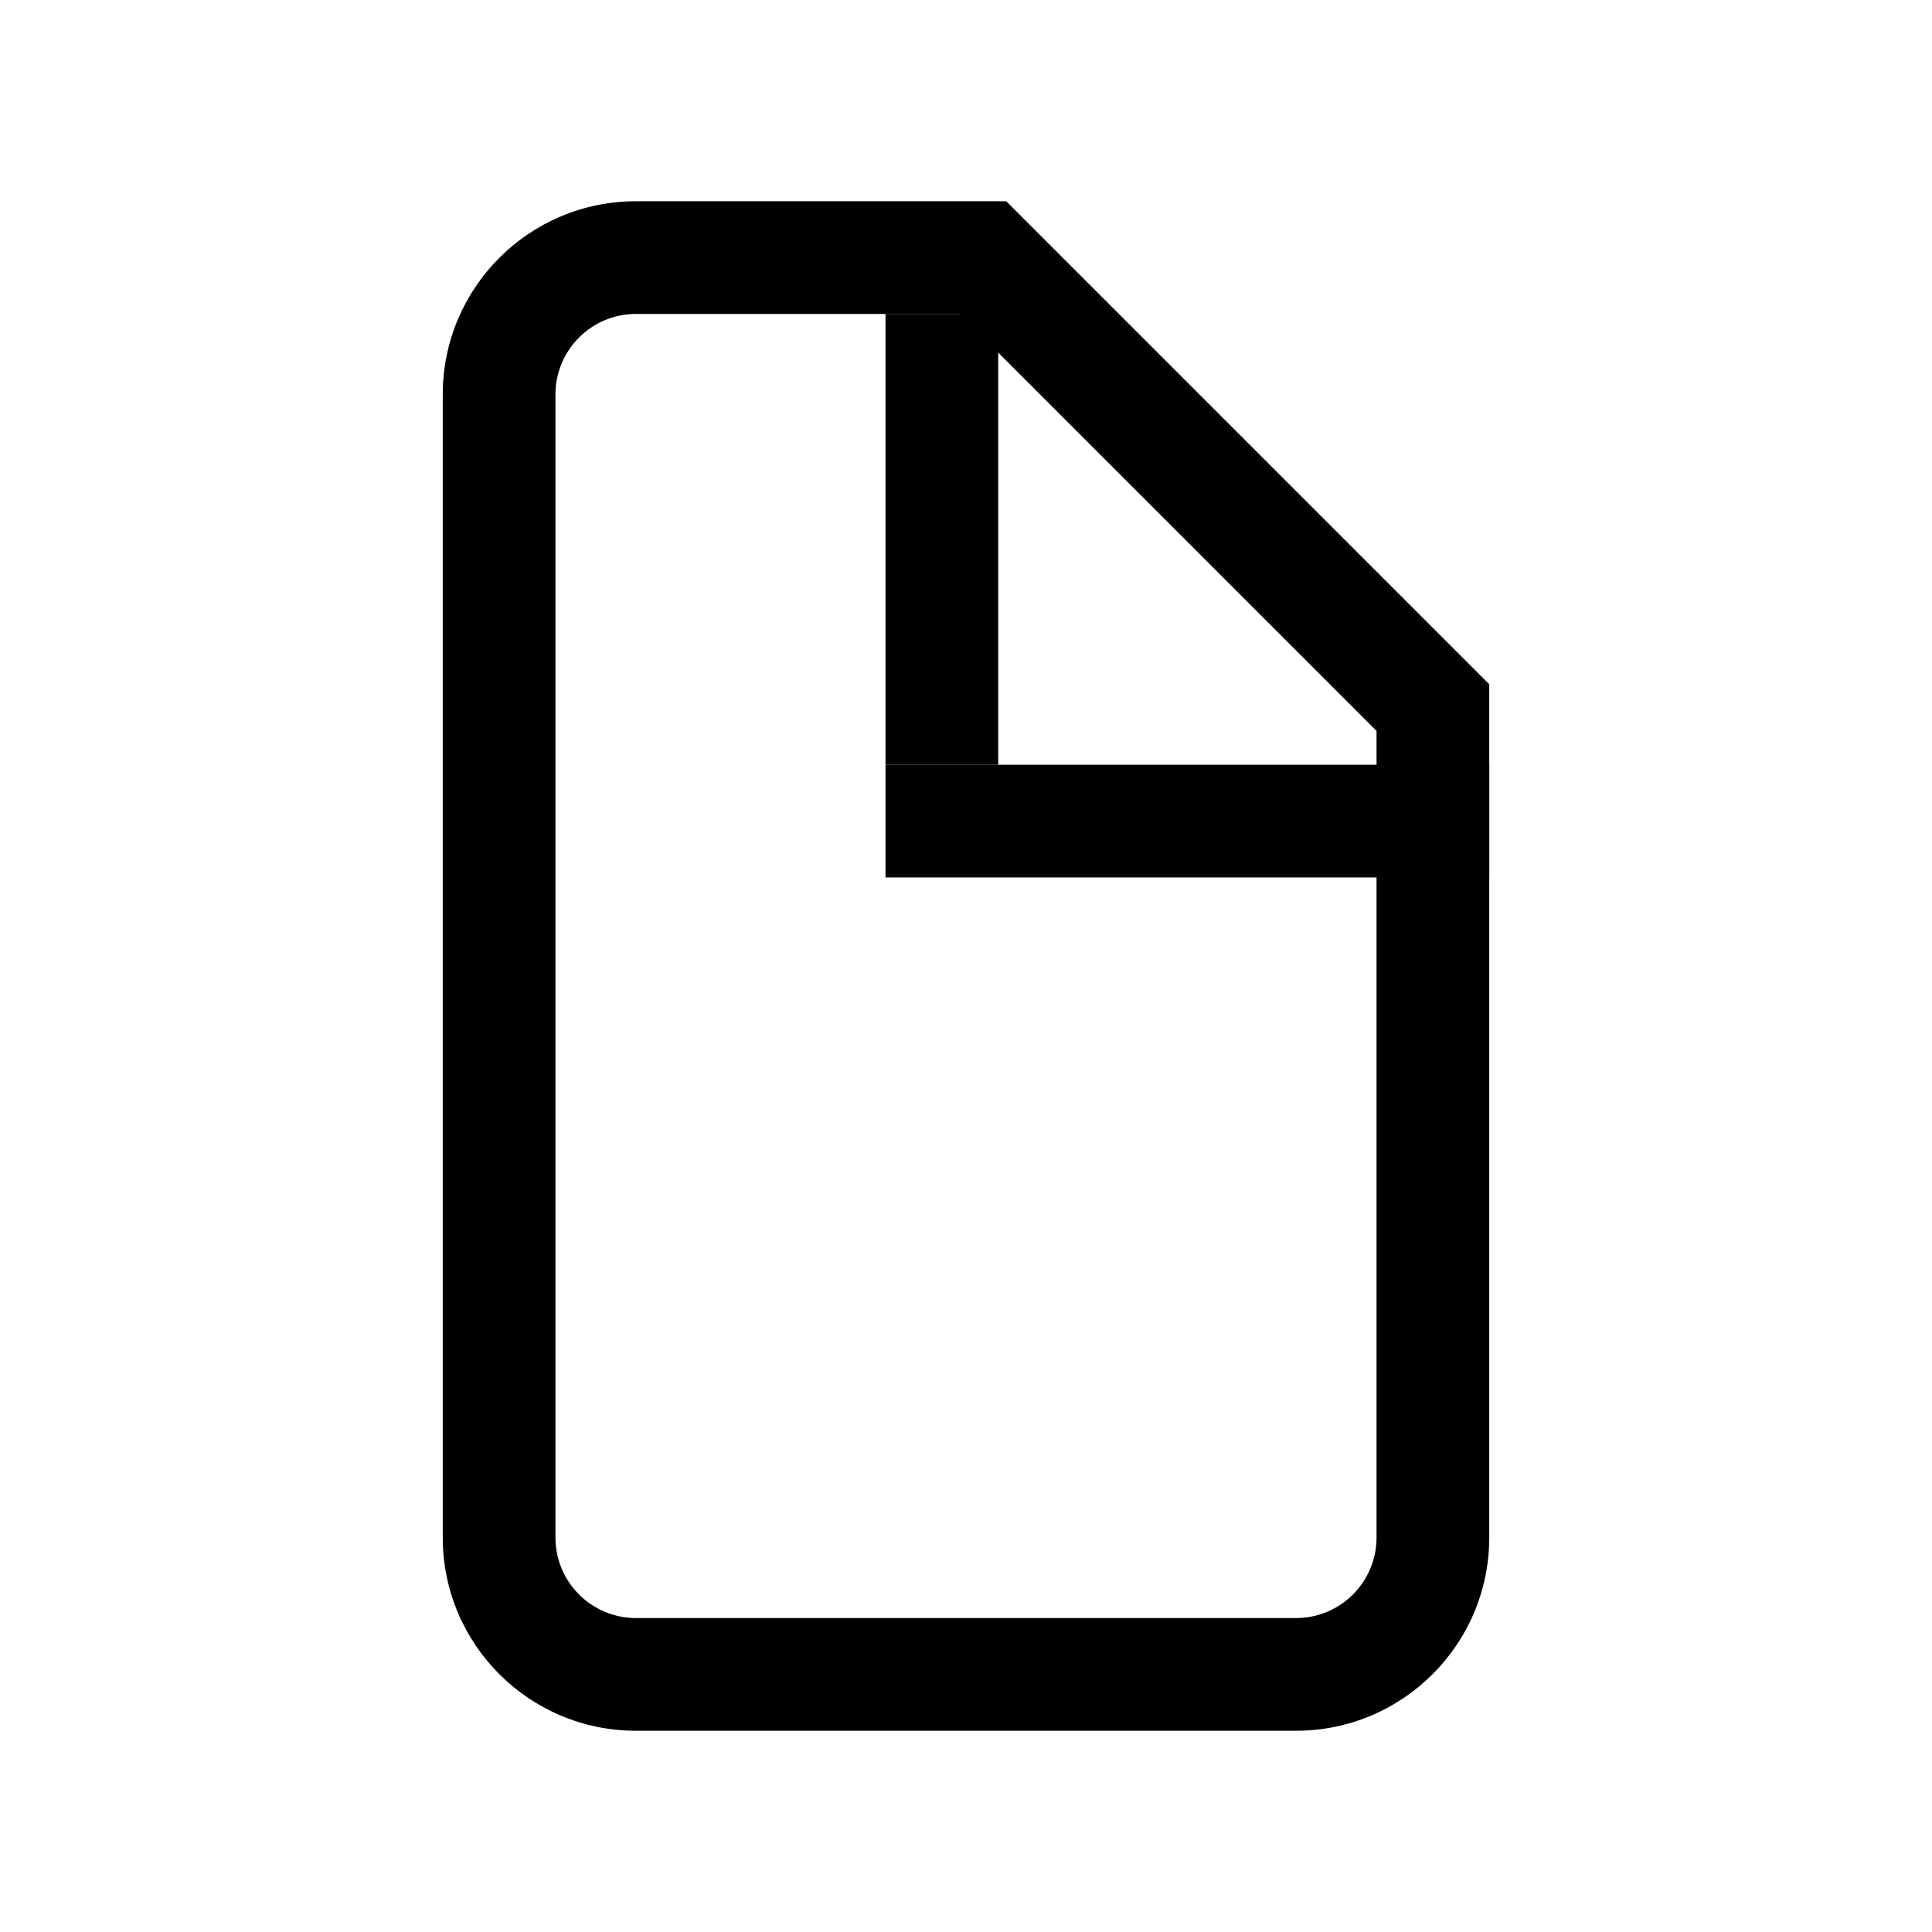
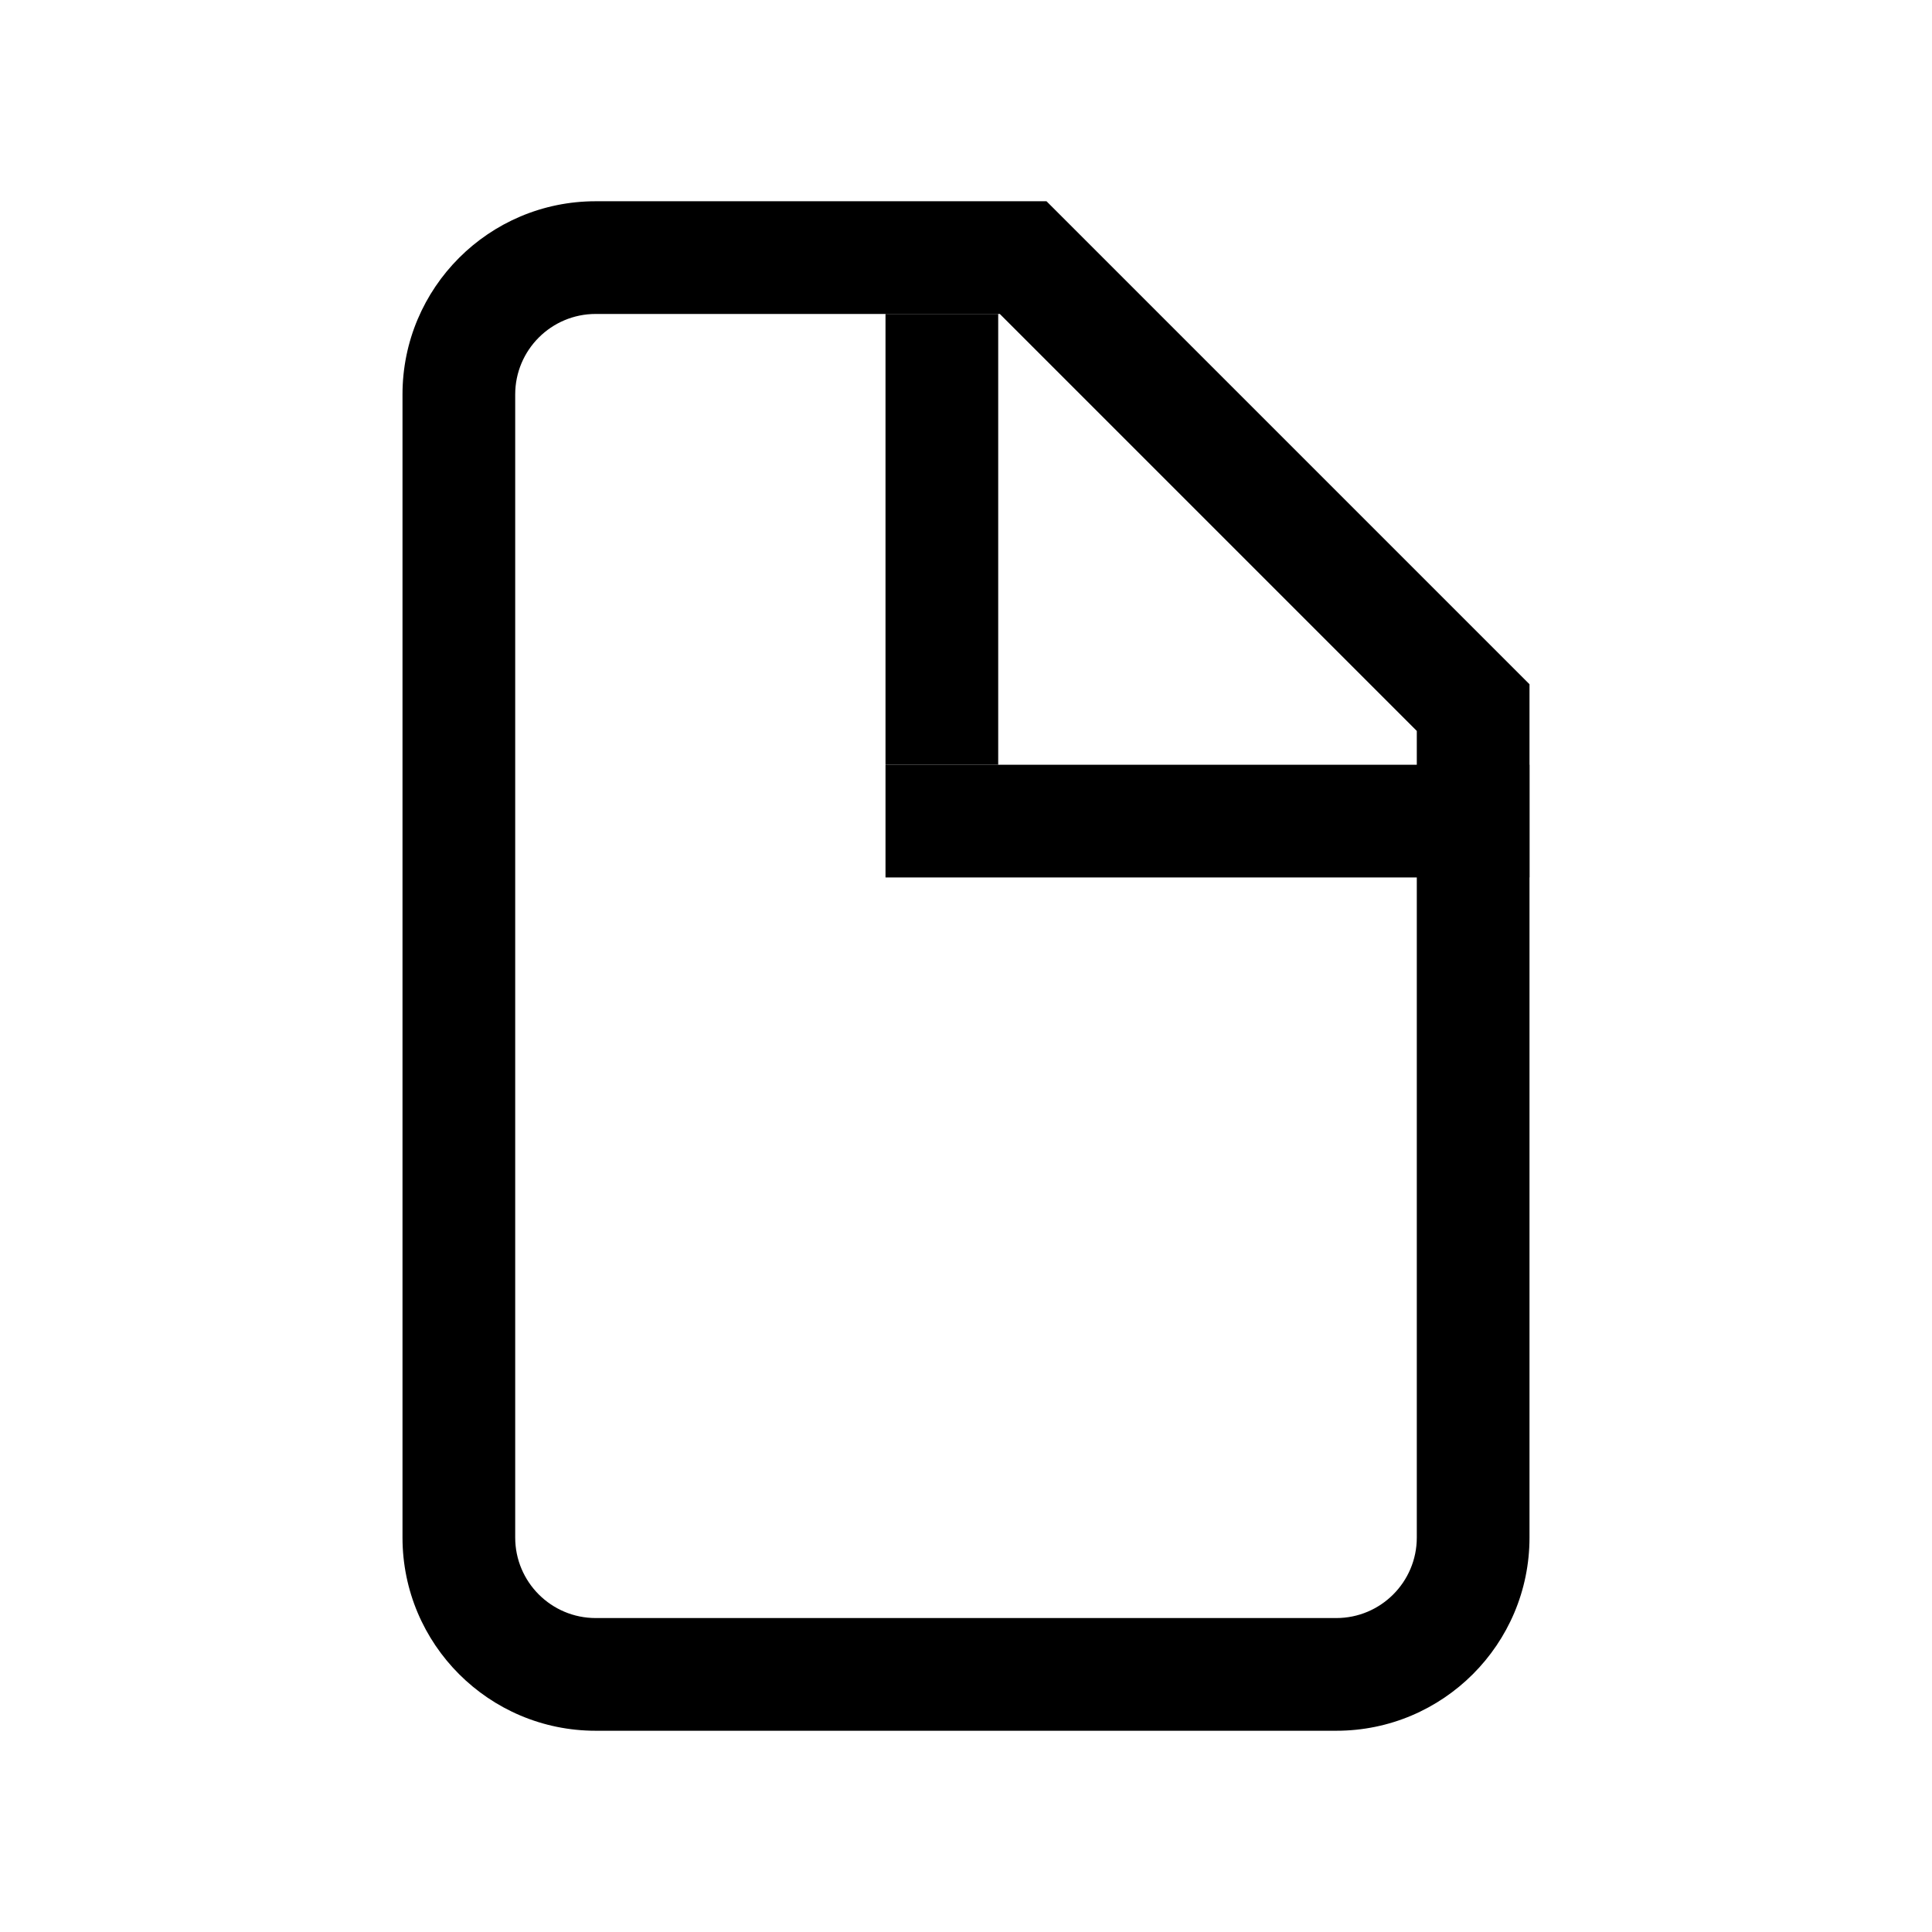
<svg xmlns="http://www.w3.org/2000/svg" viewBox="0 0 24 24" width="24" height="24">
-   <path fill="#000000" d="M7.9 2.5 L12.5 2.5 L18.5 8.5 L18.5 19.1 C18.5 20.425 17.425 21.5 16.1 21.5 L7.9 21.5 C6.574 21.5 5.5 20.425 5.5 19.1 L5.5 4.9 C5.5 3.575 6.574 2.5 7.9 2.5 Z M6.9 4.9 L6.9 19.1 C6.9 19.652 7.348 20.1 7.9 20.1 L16.1 20.1 C16.652 20.1 17.1 19.652 17.1 19.1 L17.1 9.08 L11.92 3.9 L7.9 3.9 C7.348 3.9 6.9 4.348 6.9 4.9 Z" />
+   <path fill="#000000" d="M7.4 2.5 L13 2.5 L19 8.5 L19 19.1 C19 20.425 17.925 21.5 16.6 21.5 L7.4 21.5 C6.074 21.5 5 20.425 5 19.1 L5 4.9 C5 3.575 6.074 2.5 7.4 2.5 Z M6.4 4.9 L6.4 19.1 C6.4 19.652 6.848 20.1 7.4 20.1 L16.6 20.1 C17.152 20.1 17.6 19.652 17.6 19.1 L17.6 9.08 L12.42 3.9 L7.4 3.9 C6.848 3.9 6.4 4.348 6.4 4.9 Z" />
  <path fill="#000000" d="M11 3.9 L12.4 3.9 L12.4 9.5 L11 9.5 Z" />
-   <path fill="#000000" d="M11 9.5 L18.5 9.5 L18.5 10.9 L11 10.9 Z" />
+   <path fill="#000000" d="M11 9.5 L19 9.5 L19 10.9 L11 10.9 Z" />
</svg>
